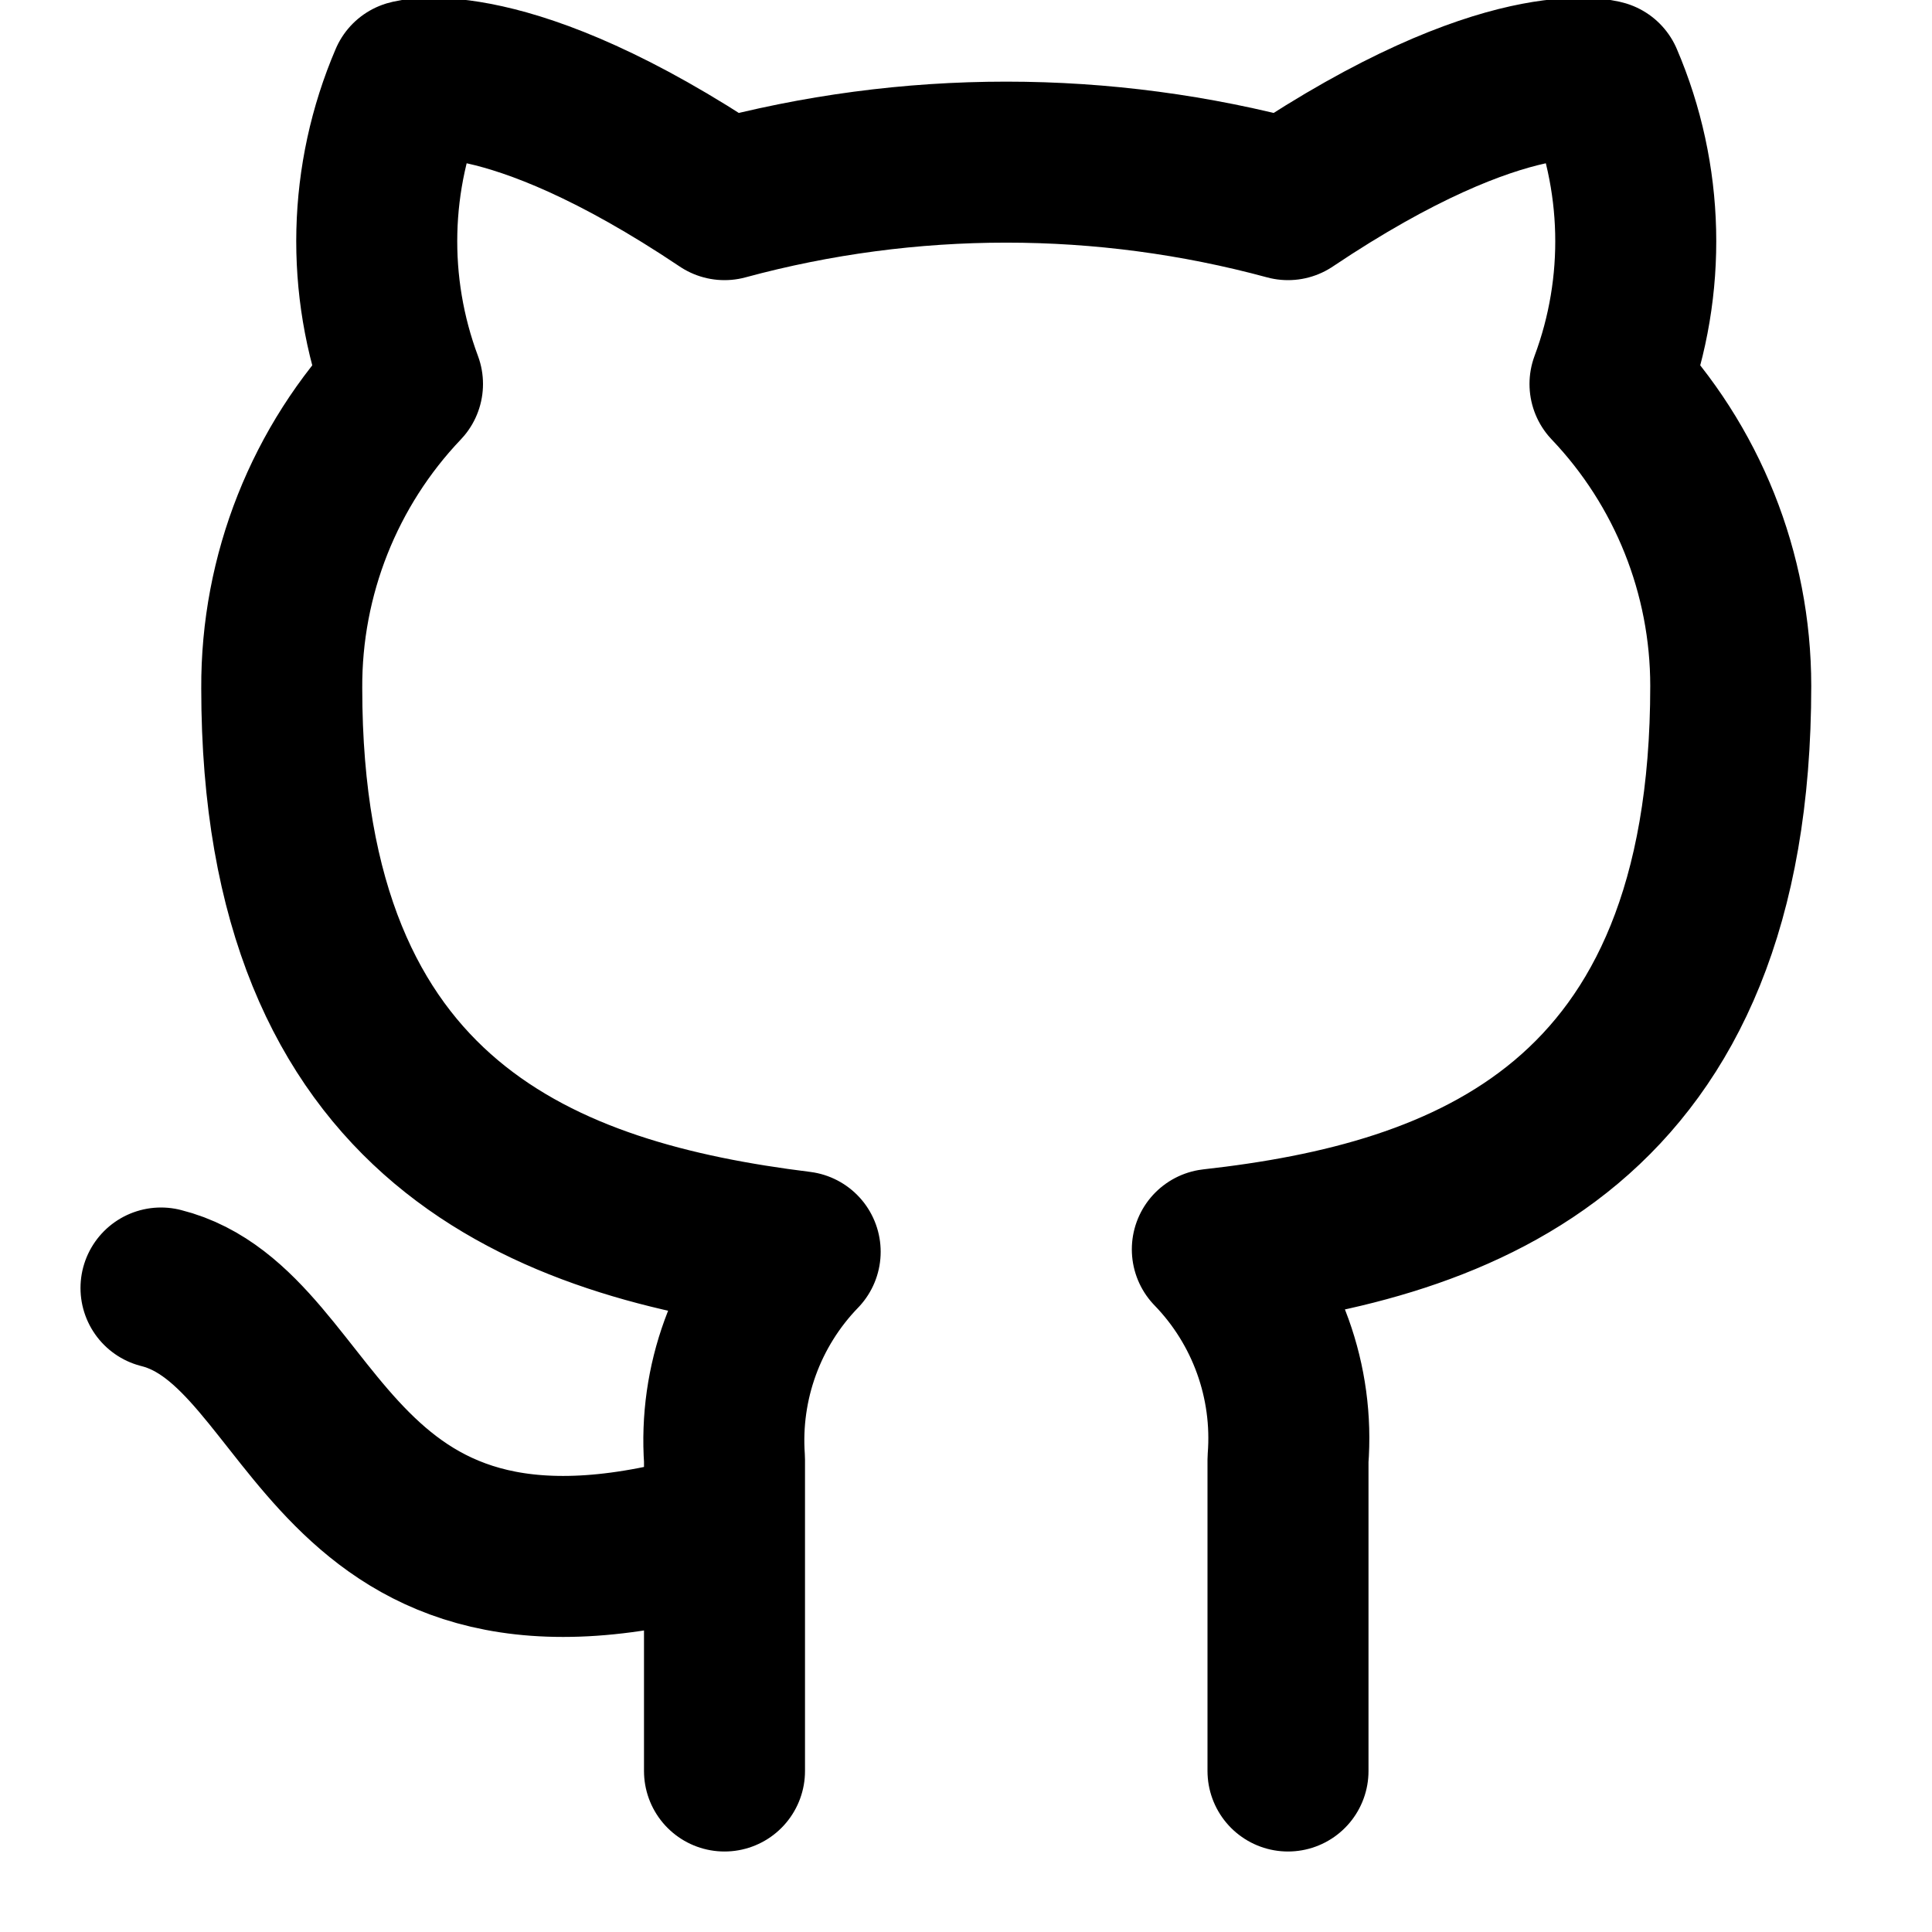
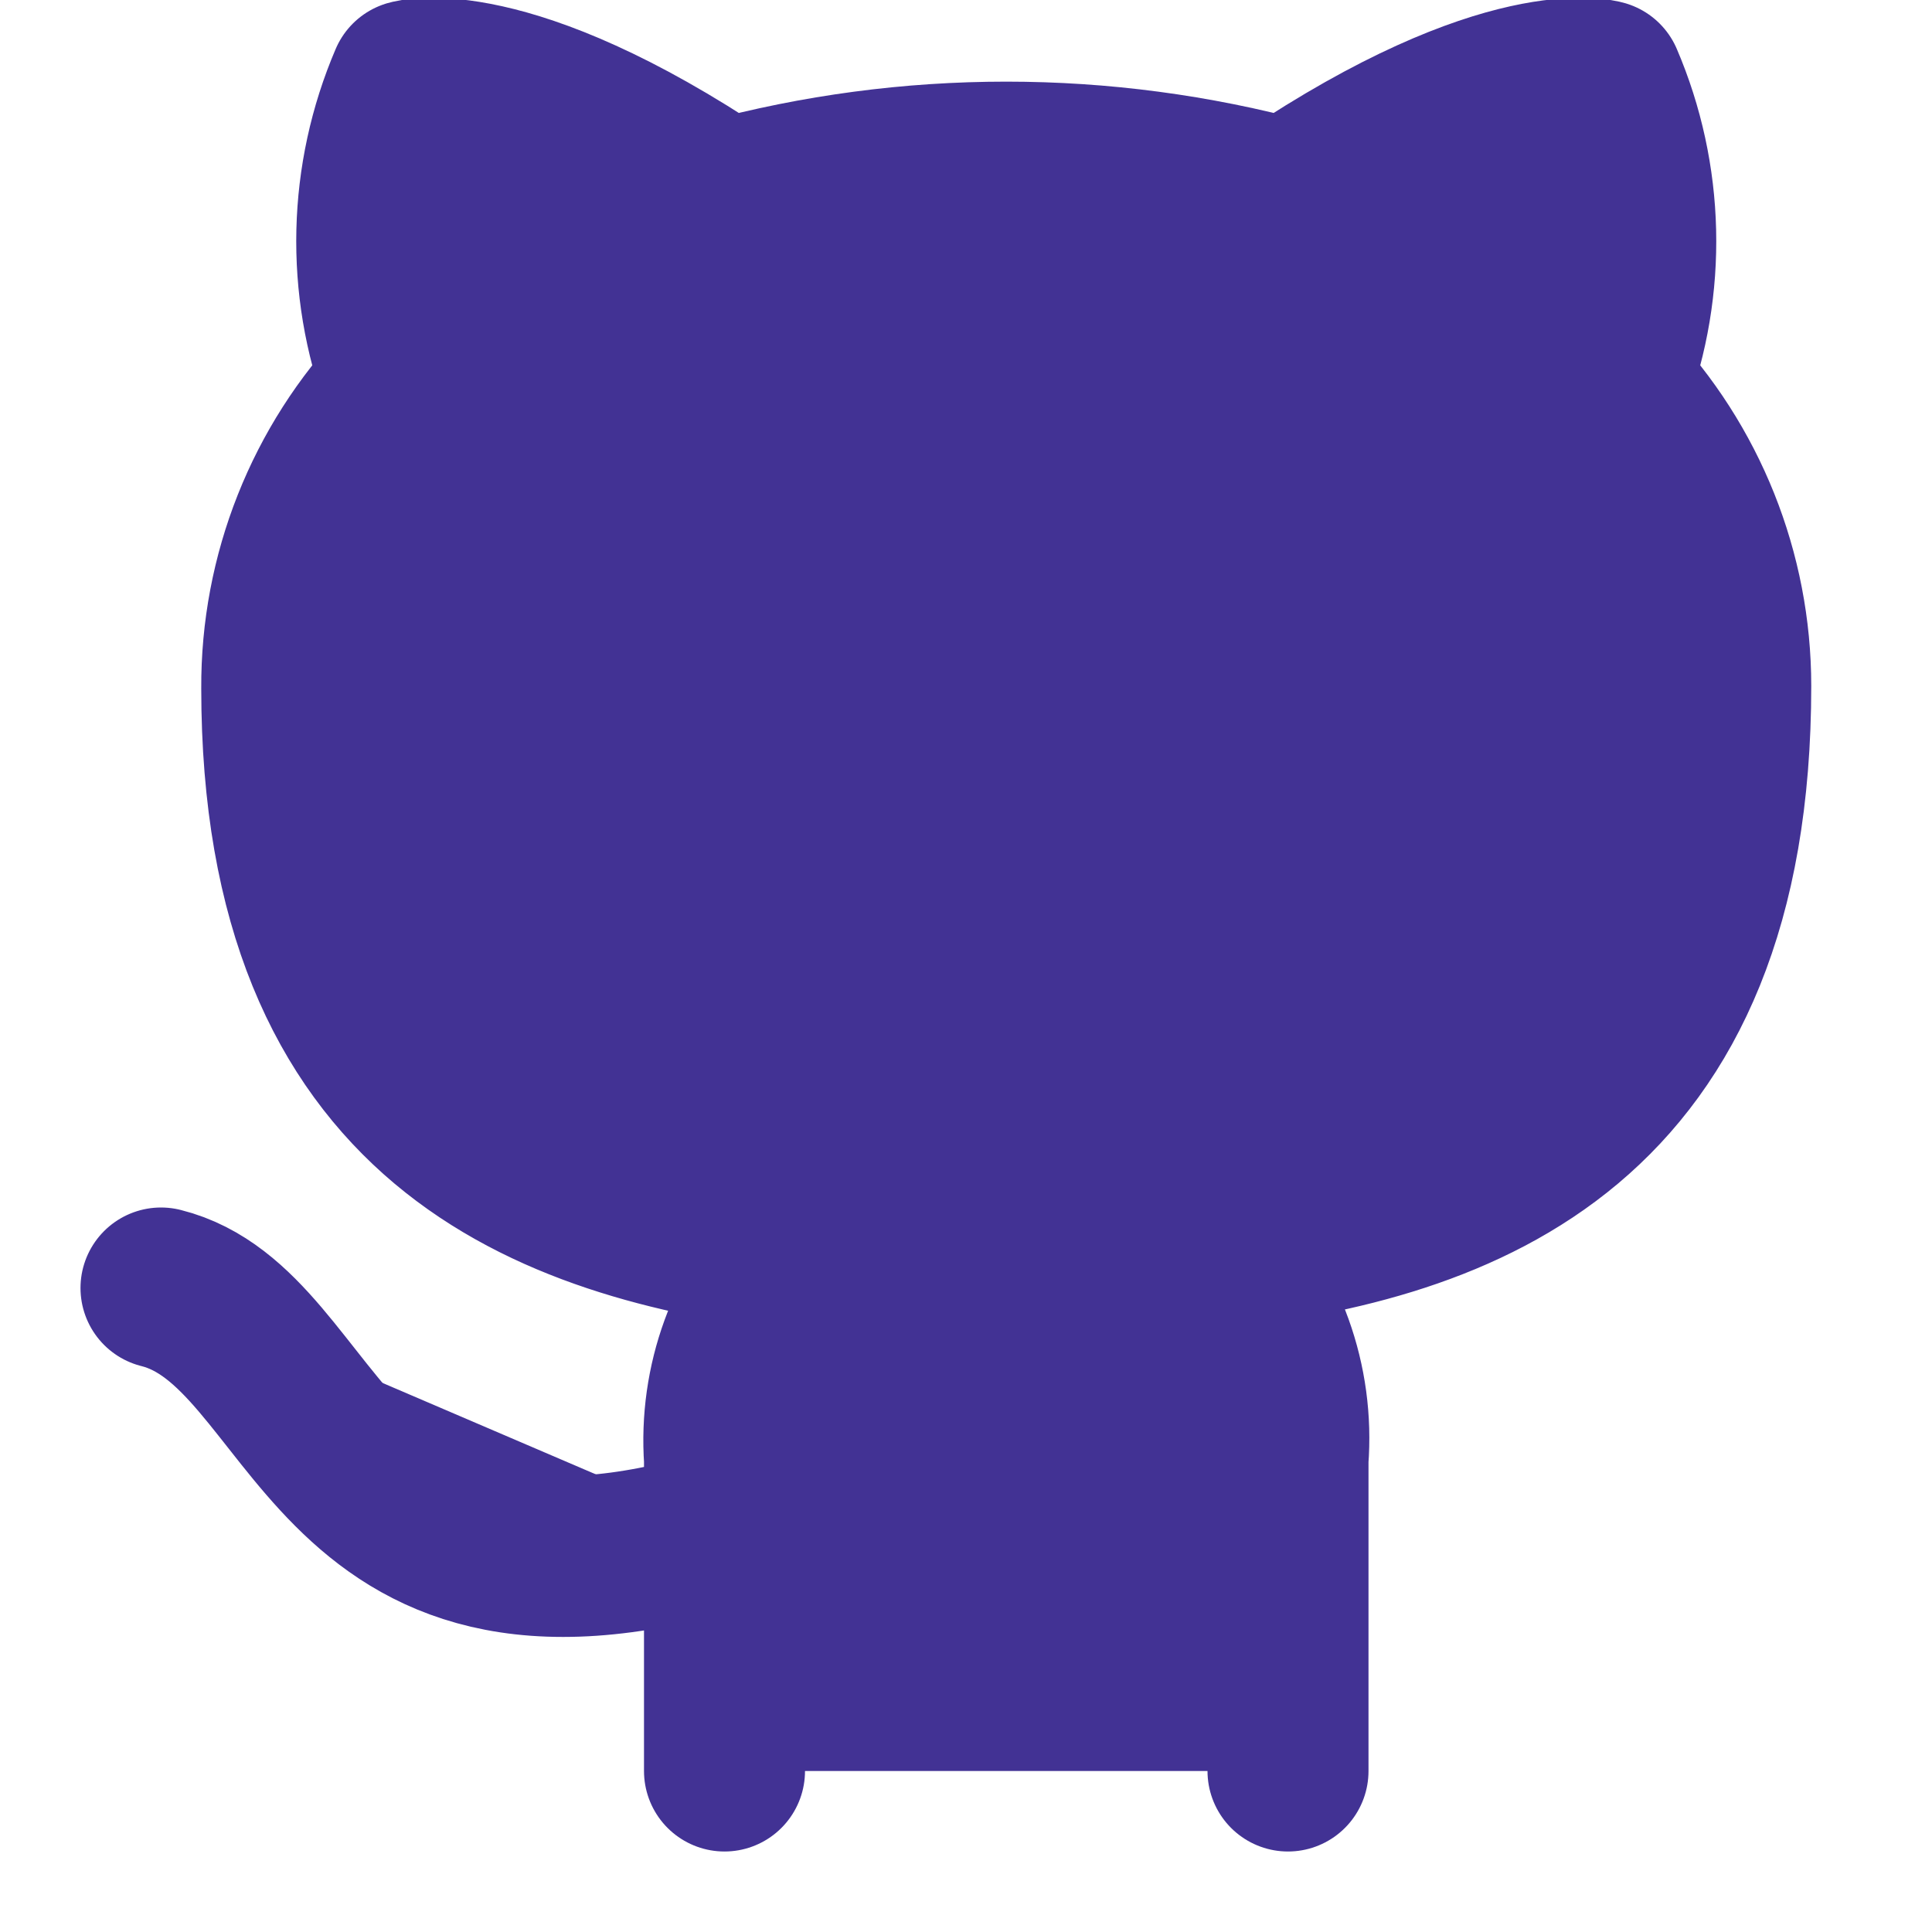
- <svg xmlns="http://www.w3.org/2000/svg" width="24" height="24" viewBox="0 0 24 24" fill="none" stroke="currentColor" stroke-width="2" stroke-linecap="round" stroke-linejoin="round" class="feather feather-github">
+ <svg xmlns="http://www.w3.org/2000/svg" width="24" height="24" viewBox="0 0 24 24" fill="#423294" stroke="#423294" stroke-width="2" stroke-linecap="round" stroke-linejoin="round" class="feather feather-github">
  <path d="M9 19c-5 1.5-5-2.5-7-3m14 6v-3.87a3.37 3.37 0 0 0-.94-2.61c3.14-.35 6.44-1.54 6.44-7A5.44 5.44 0 0 0 20 4.77 5.07 5.07 0 0 0 19.91 1S18.73.65 16 2.48a13.38 13.38 0 0 0-7 0C6.27.65 5.09 1 5.09 1A5.07 5.07 0 0 0 5 4.77a5.44 5.44 0 0 0-1.5 3.78c0 5.42 3.3 6.61 6.44 7A3.37 3.37 0 0 0 9 18.13V22" />
</svg>
